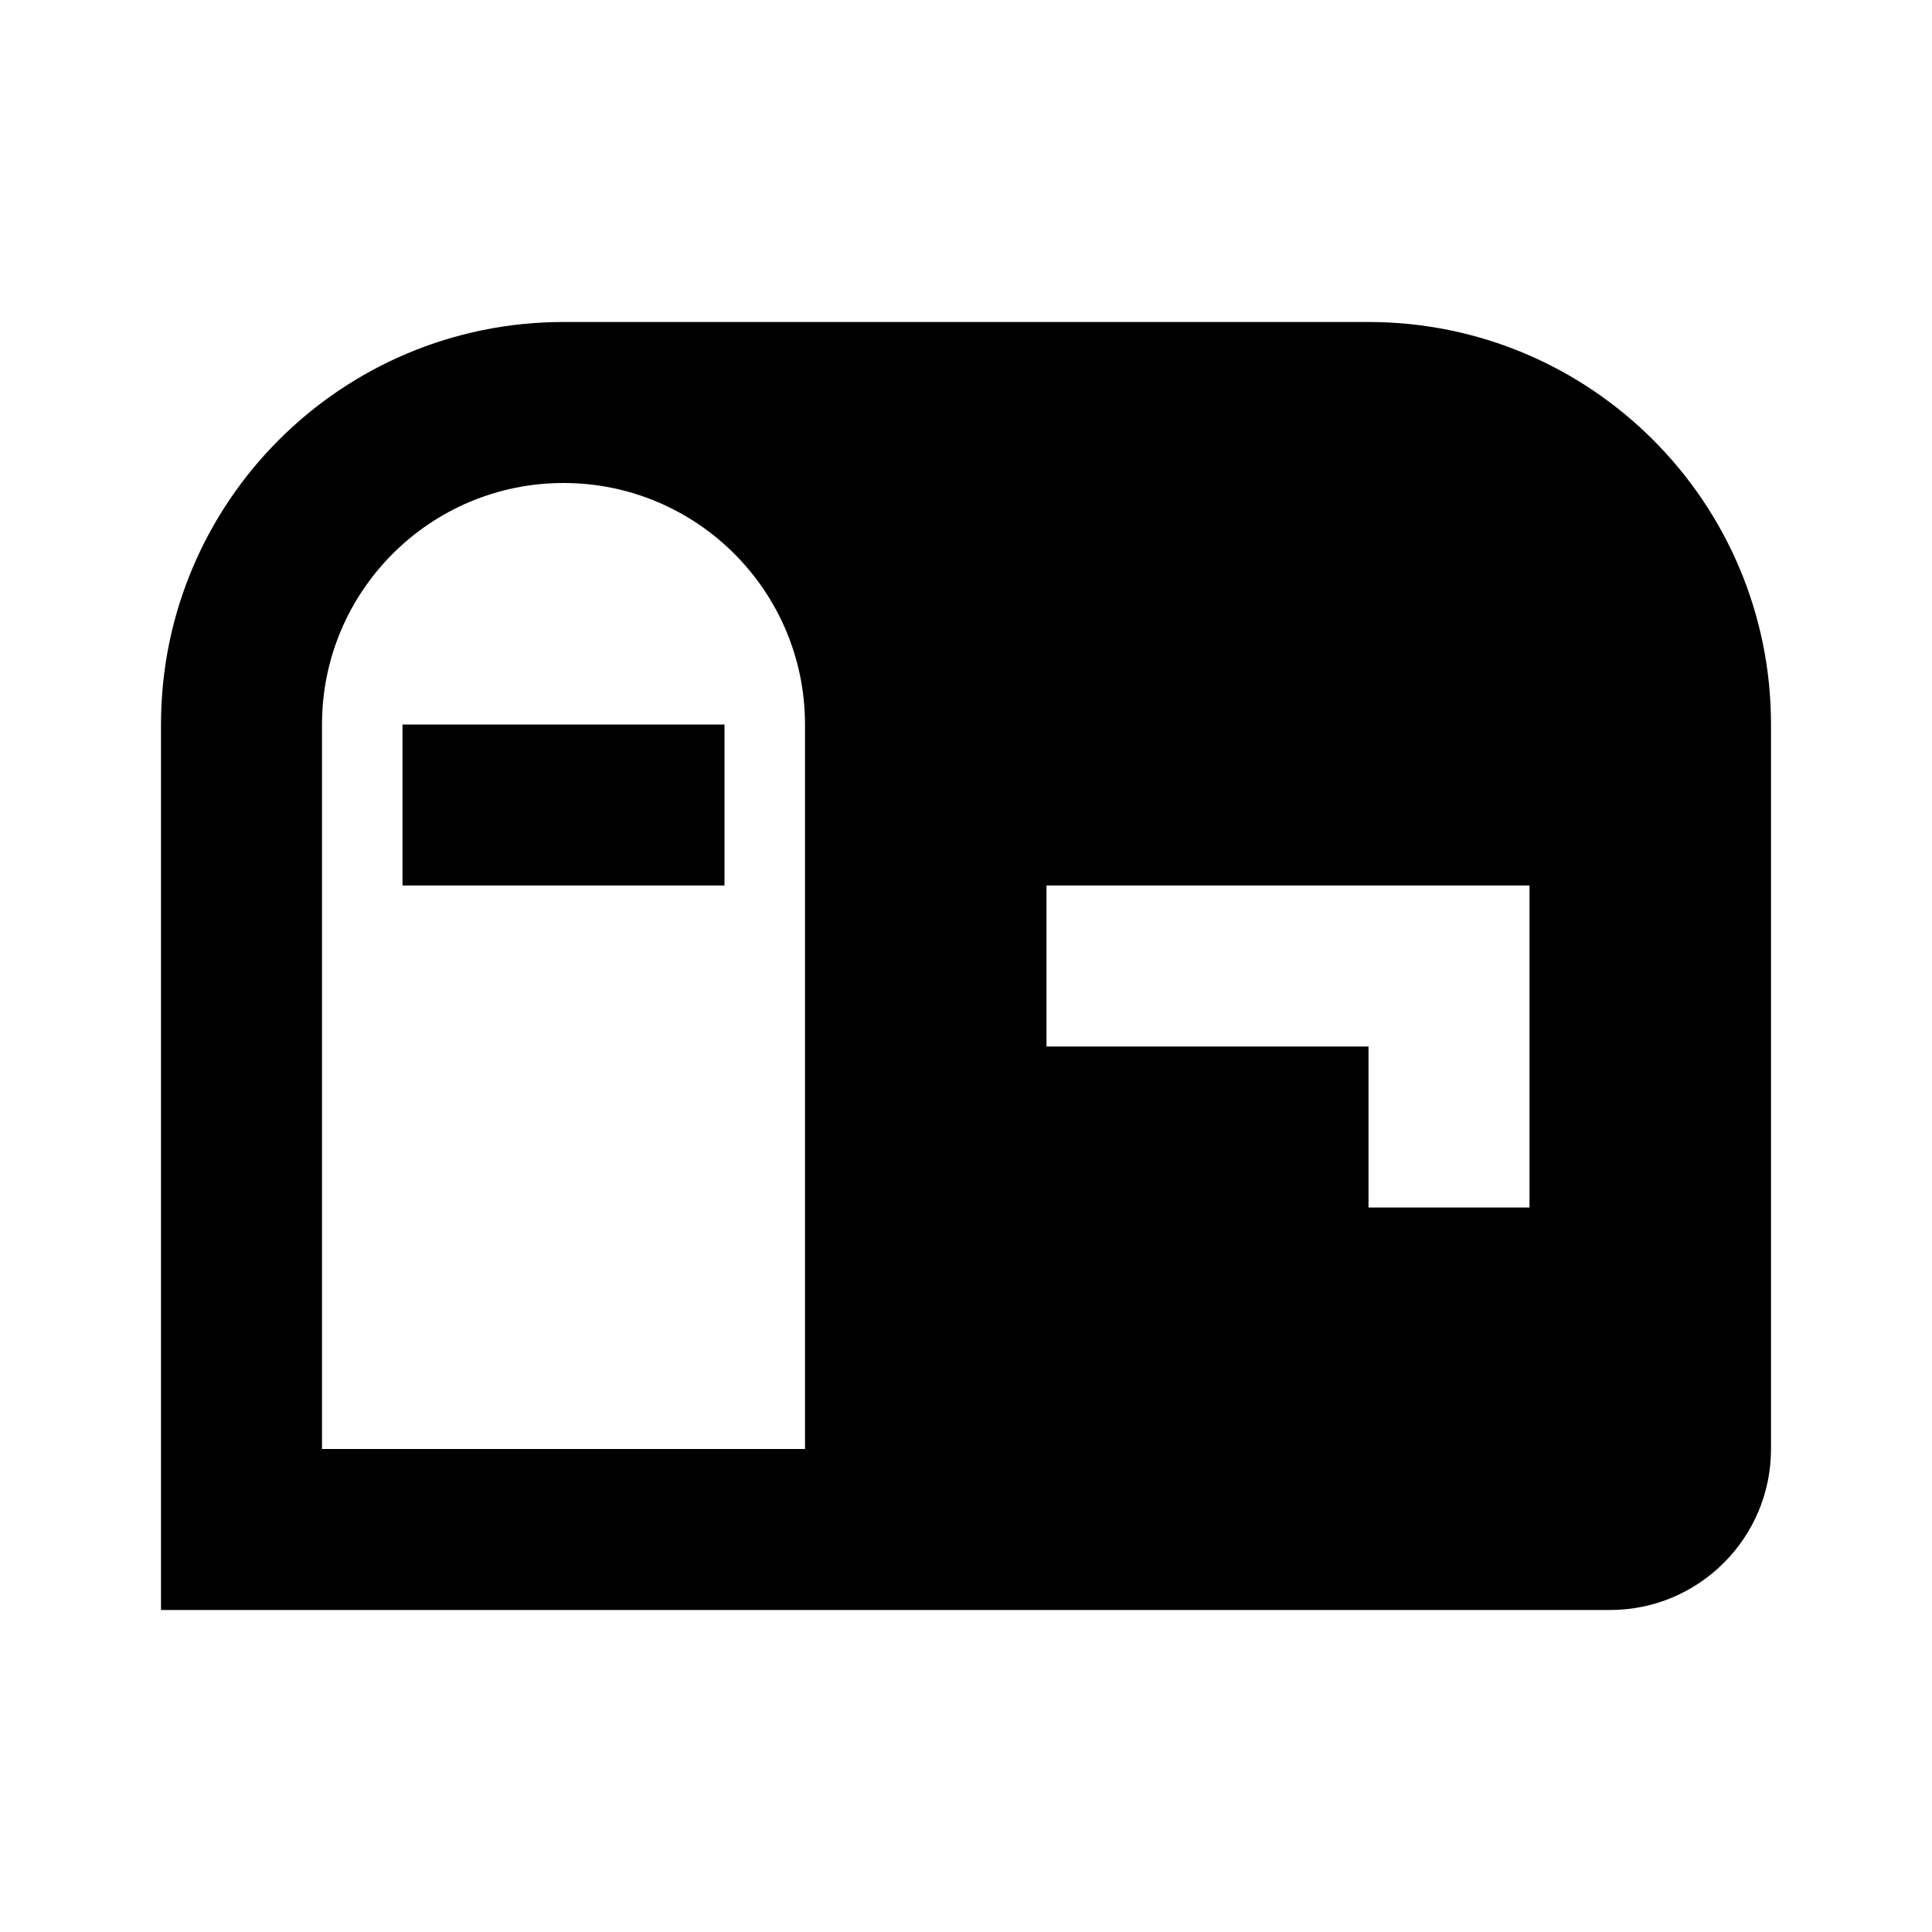
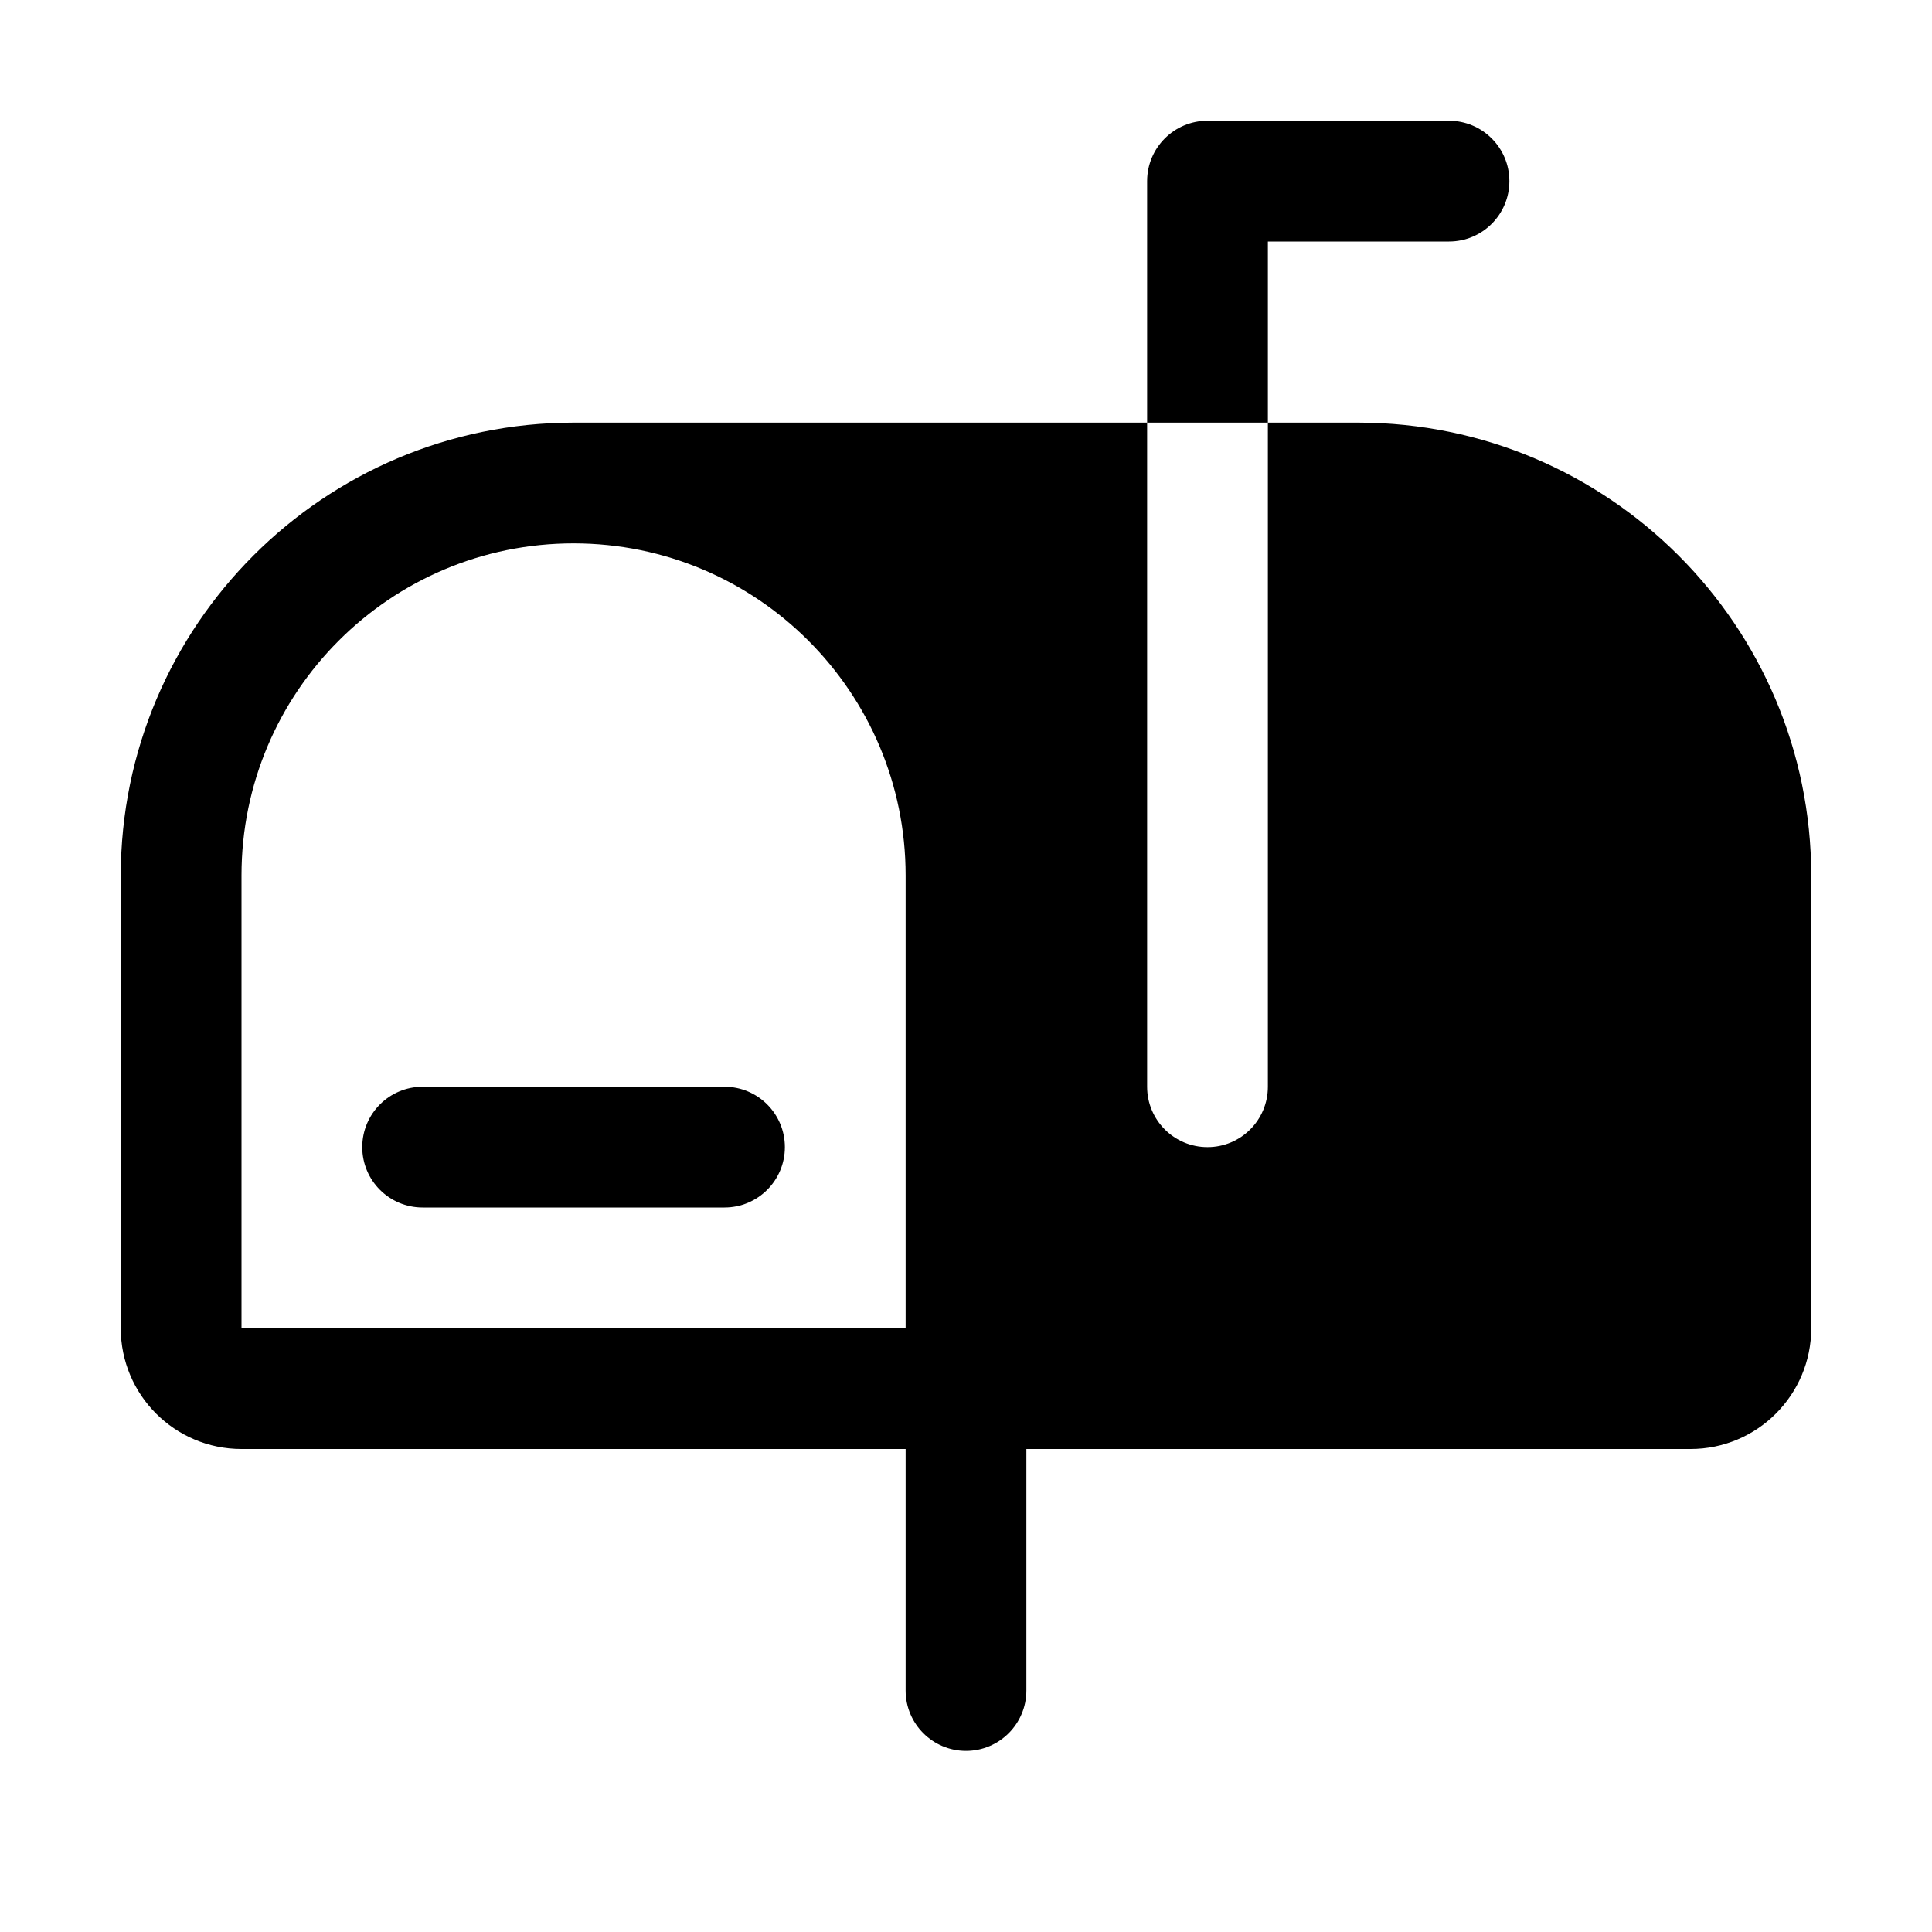
- <svg xmlns="http://www.w3.org/2000/svg" viewBox="0 0 24 24">
-   <path fill="currentColor" d="M17,4H7A5,5 0 0,0 2,9V20H20A2,2 0 0,0 22,18V9A5,5 0 0,0 17,4M10,18H4V9A3,3 0 0,1 7,6A3,3 0 0,1 10,9V18M19,15H17V13H13V11H19V15M9,11H5V9H9V11Z" />
+ <svg xmlns="http://www.w3.org/2000/svg" fill="currentColor" viewBox="0 0 256 256">
+   <path d="M104 152a8 8 0 0 1-8 8H56a8 8 0 0 1 0-16h40a8 8 0 0 1 8 8Zm64-120h24a8 8 0 0 0 0-16h-32a8 8 0 0 0-8 8v32h16Zm72 84v60a16 16 0 0 1-16 16h-88v32a8 8 0 0 1-16 0v-32H32a16 16 0 0 1-16-16v-60a60.07 60.07 0 0 1 60-60h76v88a8 8 0 0 0 16 0V56h12a60.07 60.07 0 0 1 60 60Zm-120 0a44 44 0 0 0-88 0v60h88Z" />
</svg>
